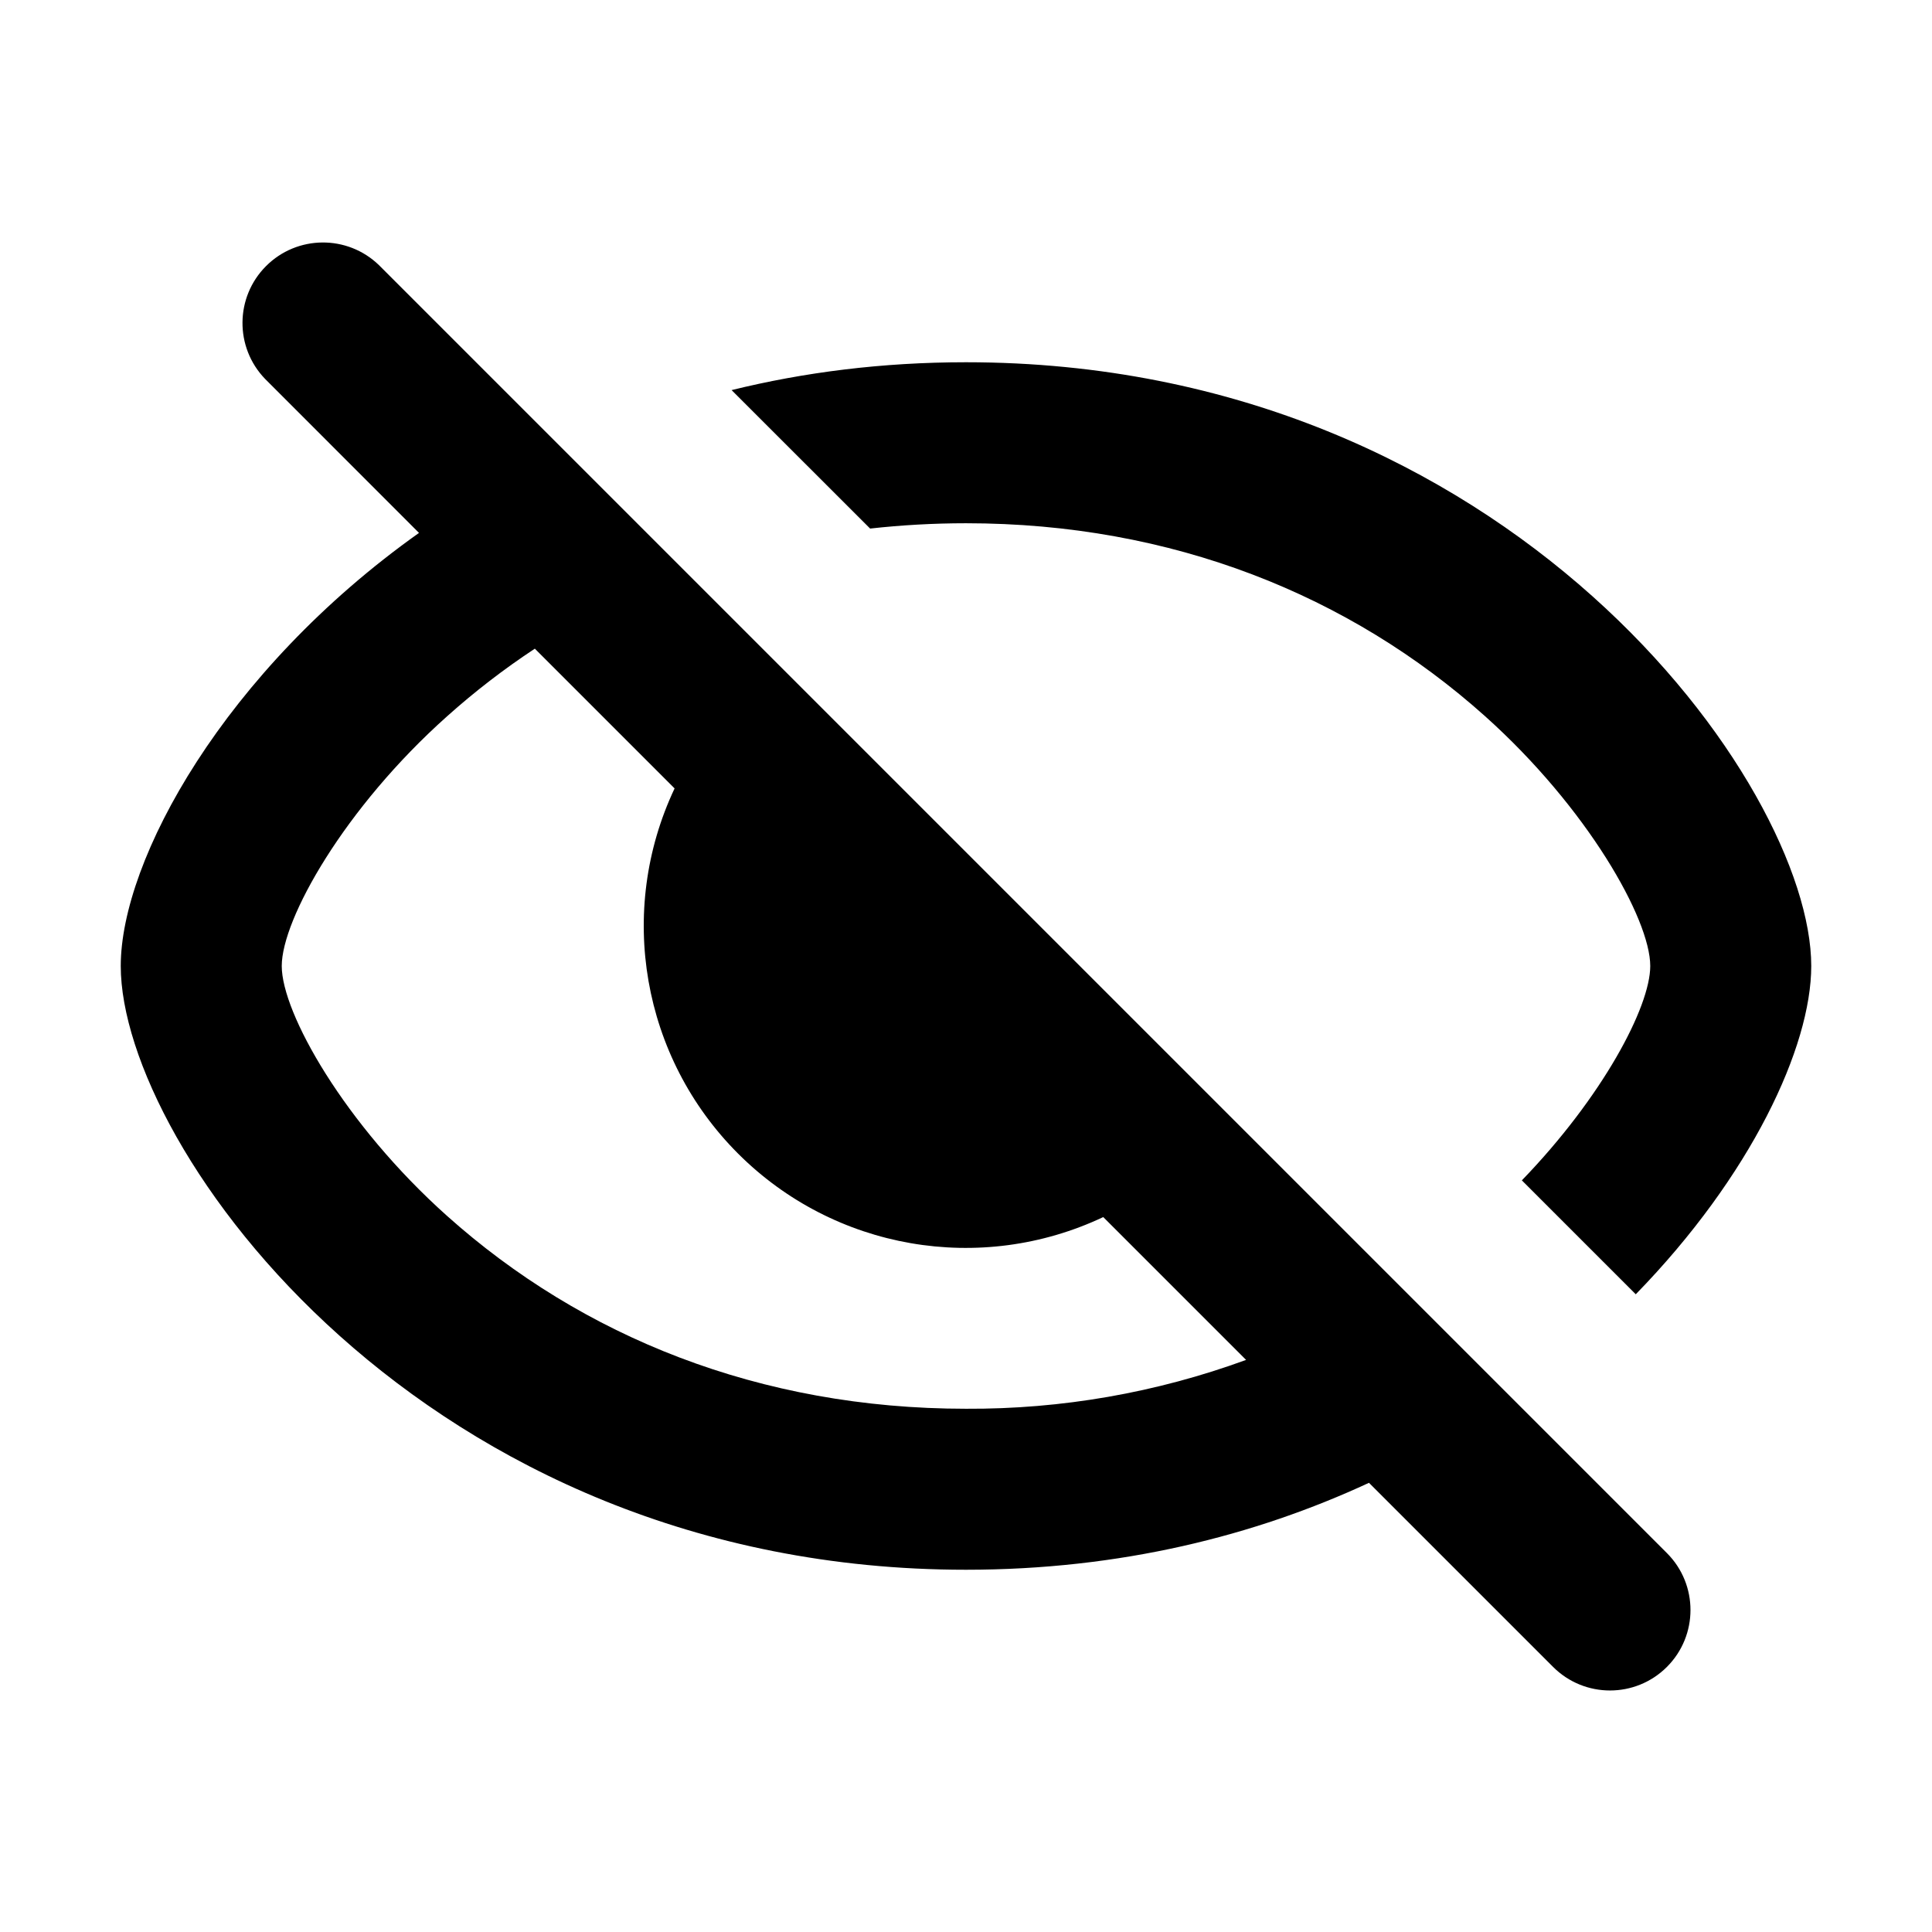
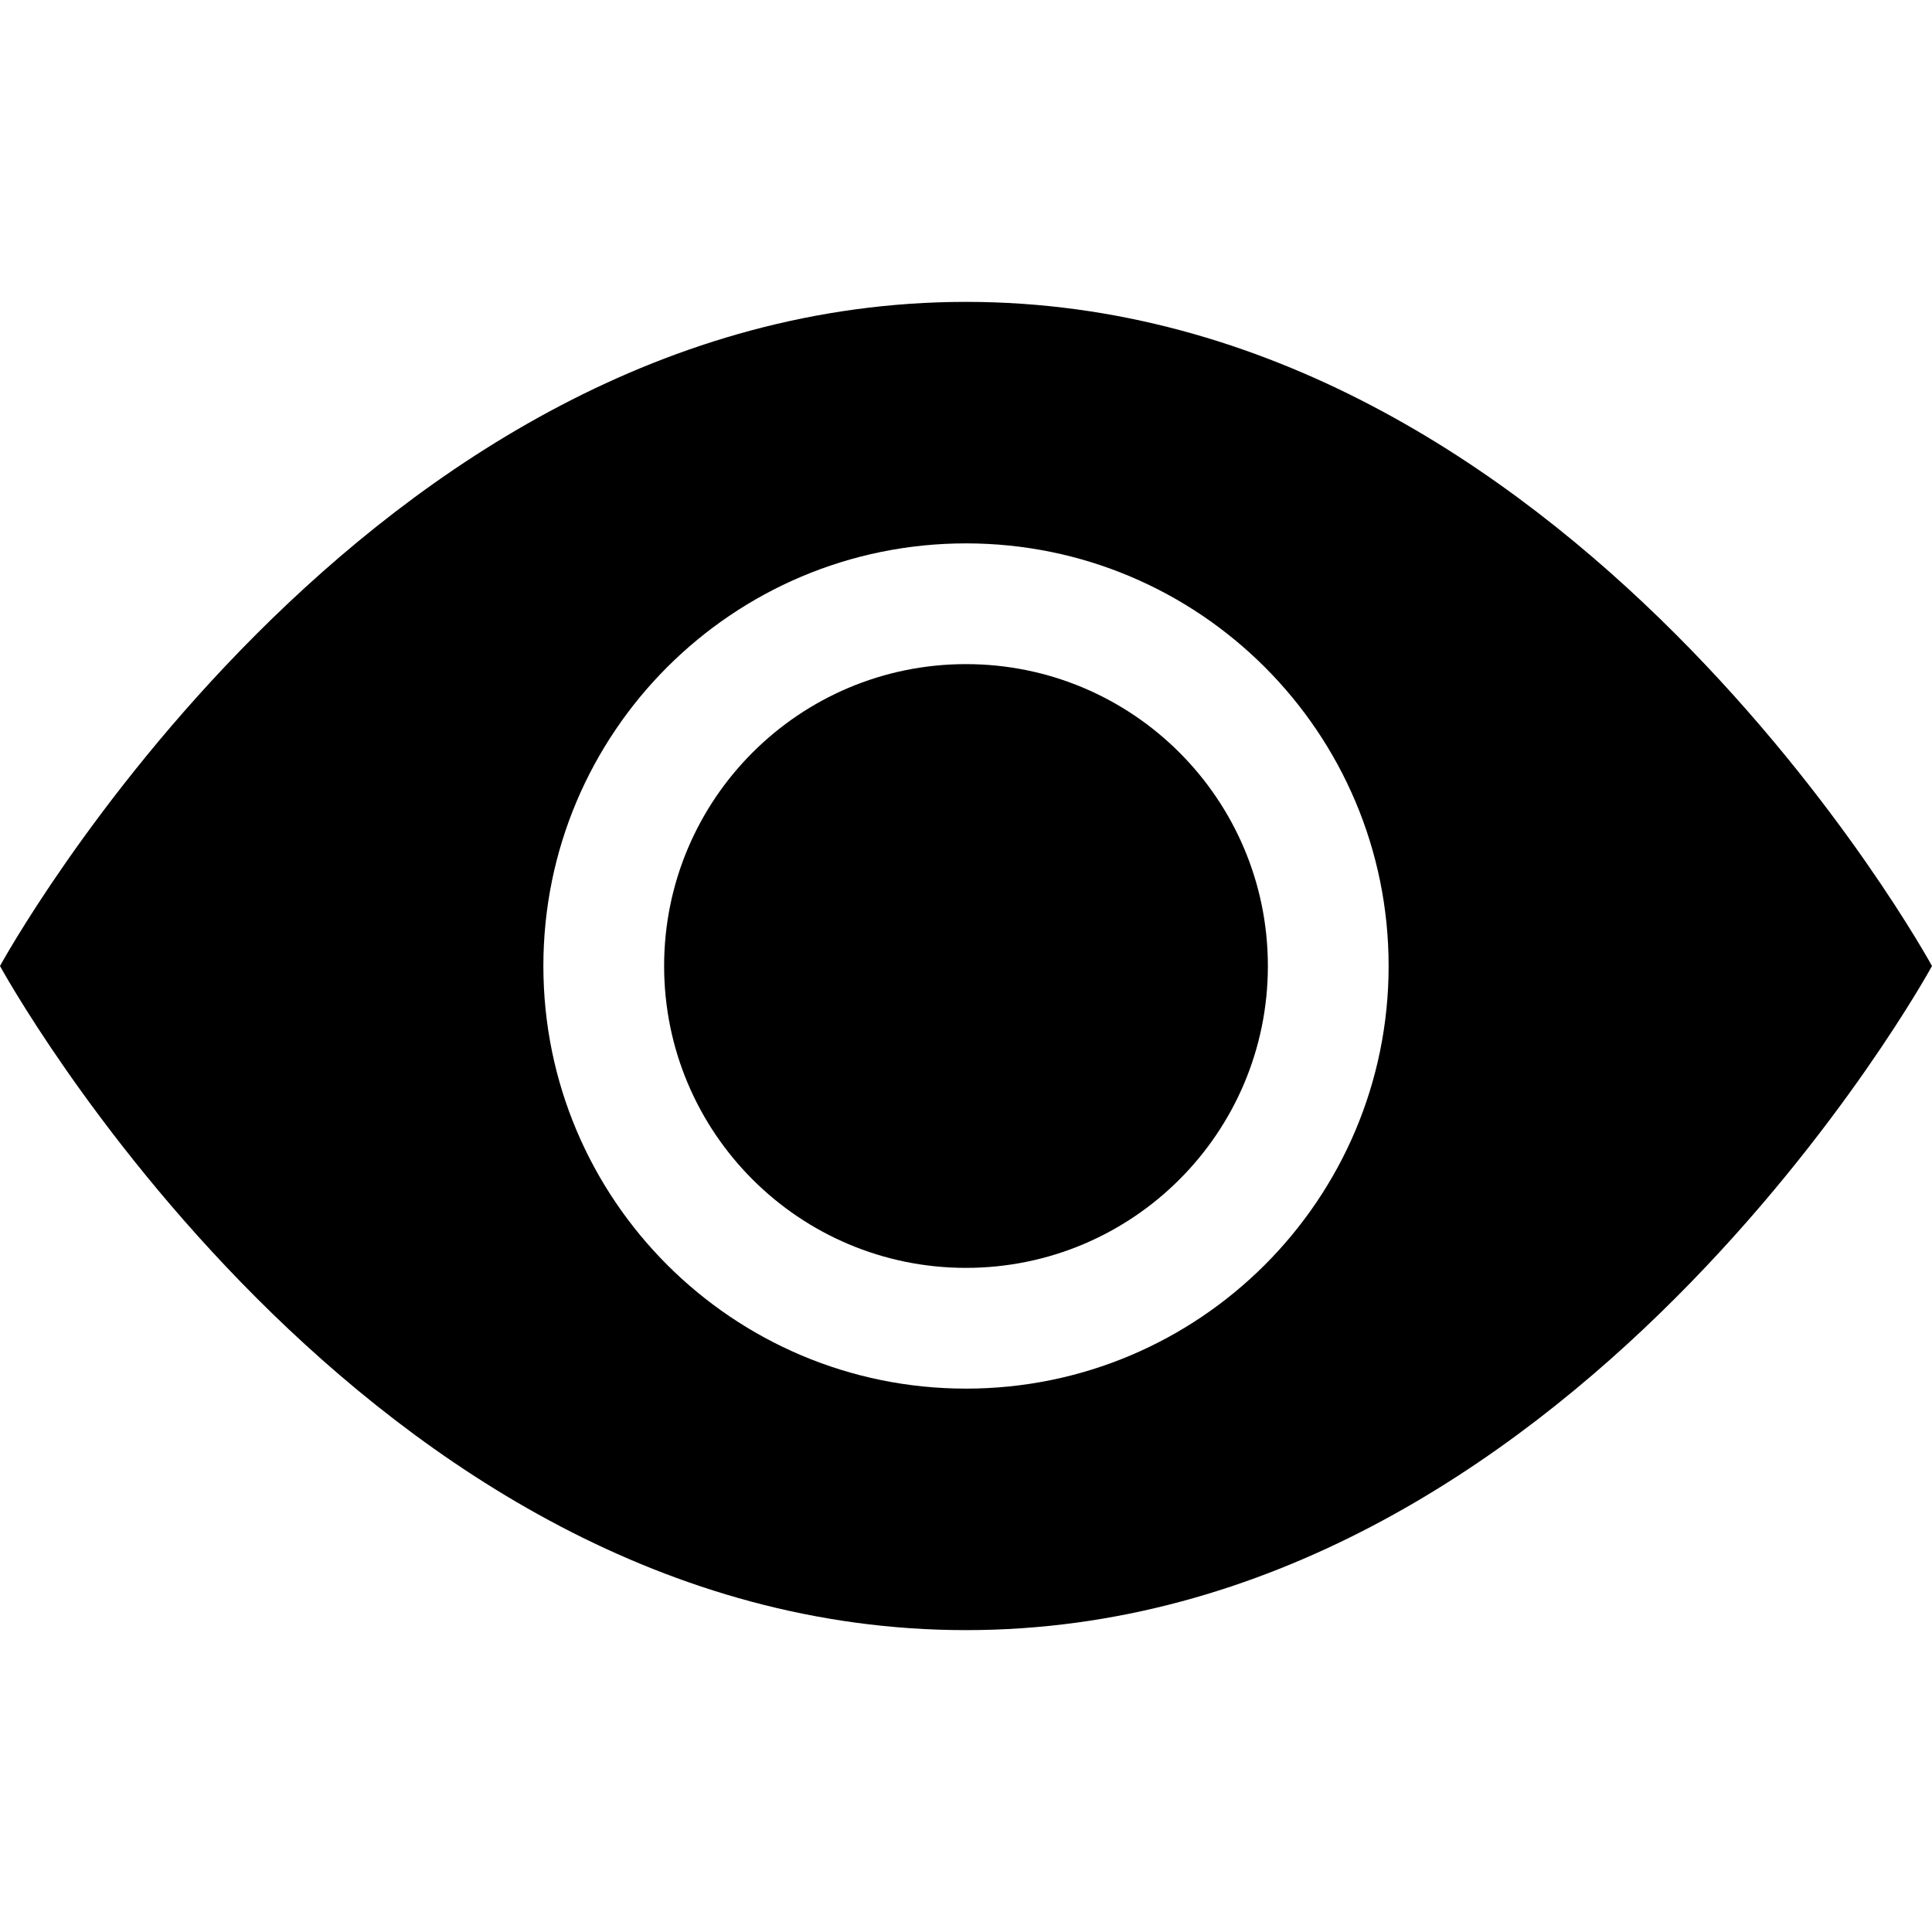
- <svg xmlns="http://www.w3.org/2000/svg" width="24" height="24" fill="none">
-   <path fill-rule="evenodd" clip-rule="evenodd" d="M20.707 20.707a1 1 0 000-1.414l-16-16a1 1 0 00-1.414 1.414L5.205 6.62C2.785 8.338 1.5 10.683 1.5 12c0 2.25 3.75 7.5 10.5 7.5 1.916 0 3.59-.423 5.006-1.08l2.287 2.287a1 1 0 001.414 0zm-5.228-3.814l-1.774-1.774A4 4 0 018.38 9.794L6.644 8.058a9.332 9.332 0 00-1.09.84C4.28 10.034 3.5 11.417 3.5 12c0 .584.781 1.966 2.052 3.103C7.231 16.605 9.438 17.5 12 17.5a9.97 9.97 0 003.48-.607zm4.841-.815C21.751 14.61 22.5 13.006 22.5 12c0-2.25-3.75-7.5-10.5-7.5-1.043 0-2.015.125-2.912.346l1.721 1.72c.388-.043.785-.066 1.191-.066 2.562 0 4.77.895 6.448 2.397 1.27 1.137 2.052 2.52 2.052 3.103 0 .51-.596 1.63-1.595 2.663l1.415 1.415z" fill="#000" />
+ <svg xmlns="http://www.w3.org/2000/svg" width="1em" height="1em" viewBox="0 0 16 16" class="bi bi-eye-fill" fill="#000">
+   <path d="M10.5 8a2.5 2.5 0 1 1-5 0 2.5 2.5 0 0 1 5 0z" />
+   <path fill-rule="evenodd" d="M0 8s3-5.5 8-5.5S16 8 16 8s-3 5.5-8 5.5S0 8 0 8zm8 3.5a3.5 3.5 0 1 0 0-7 3.5 3.5 0 0 0 0 7z" />
</svg>
